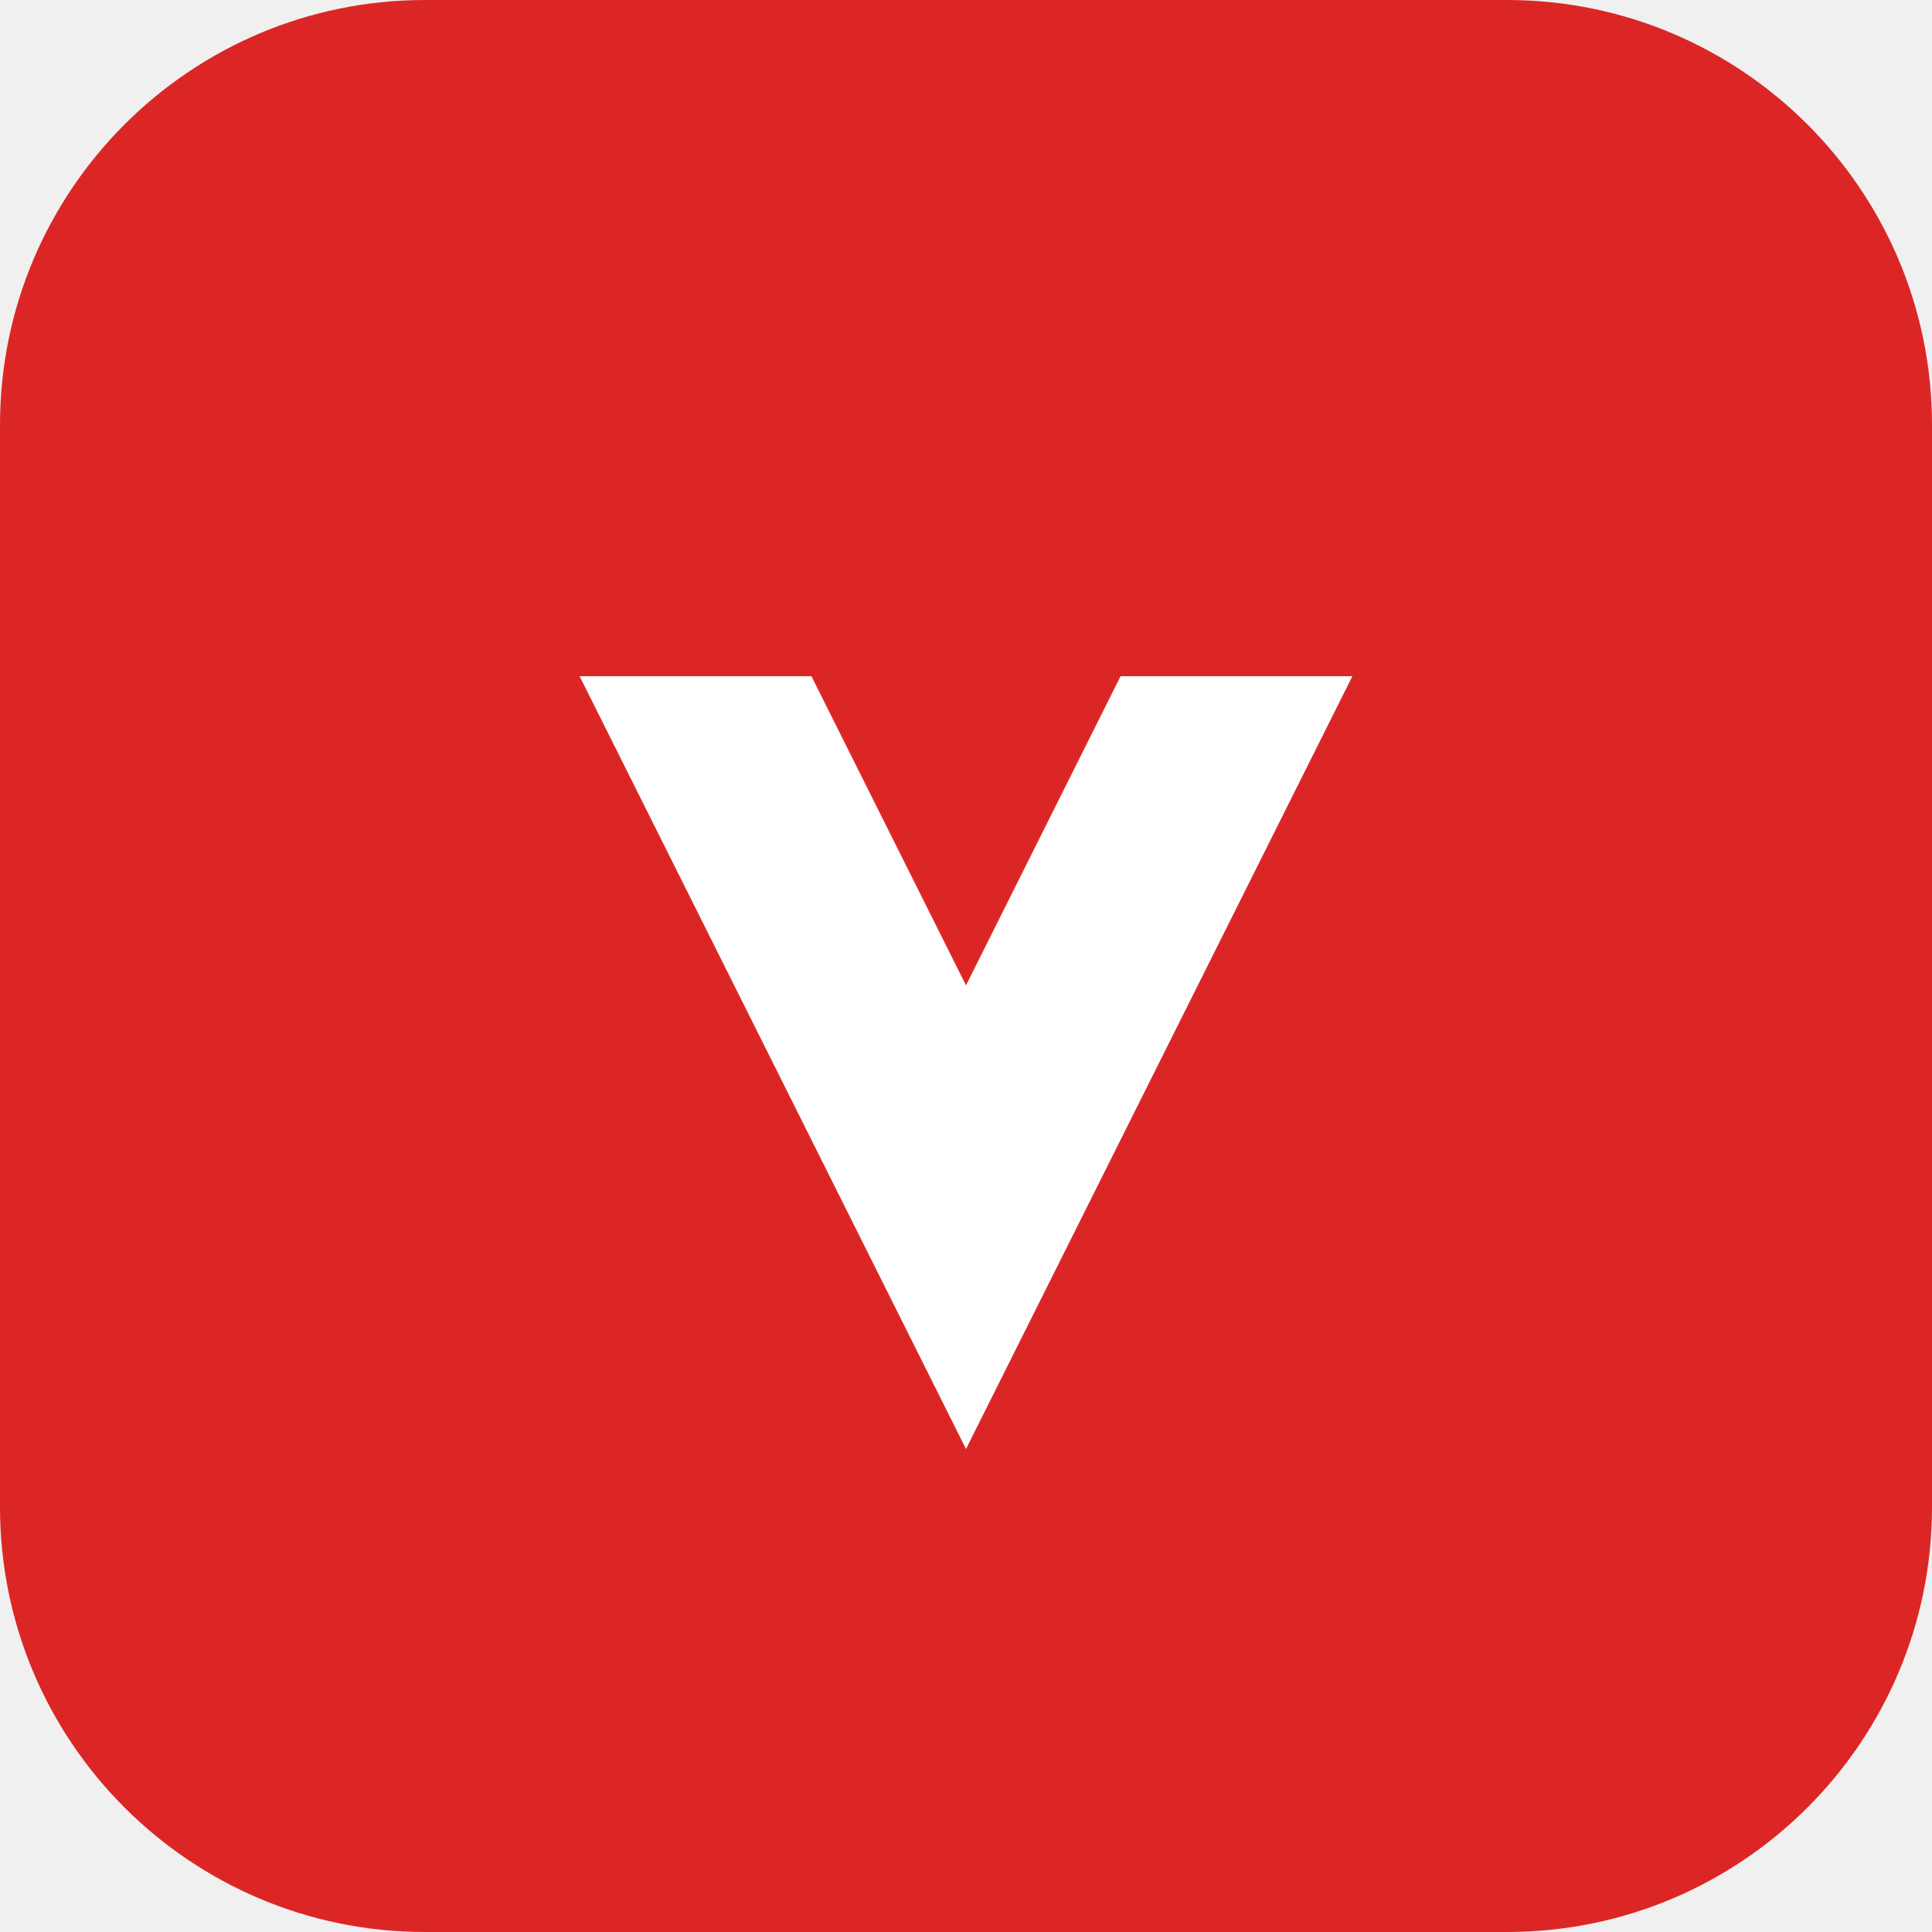
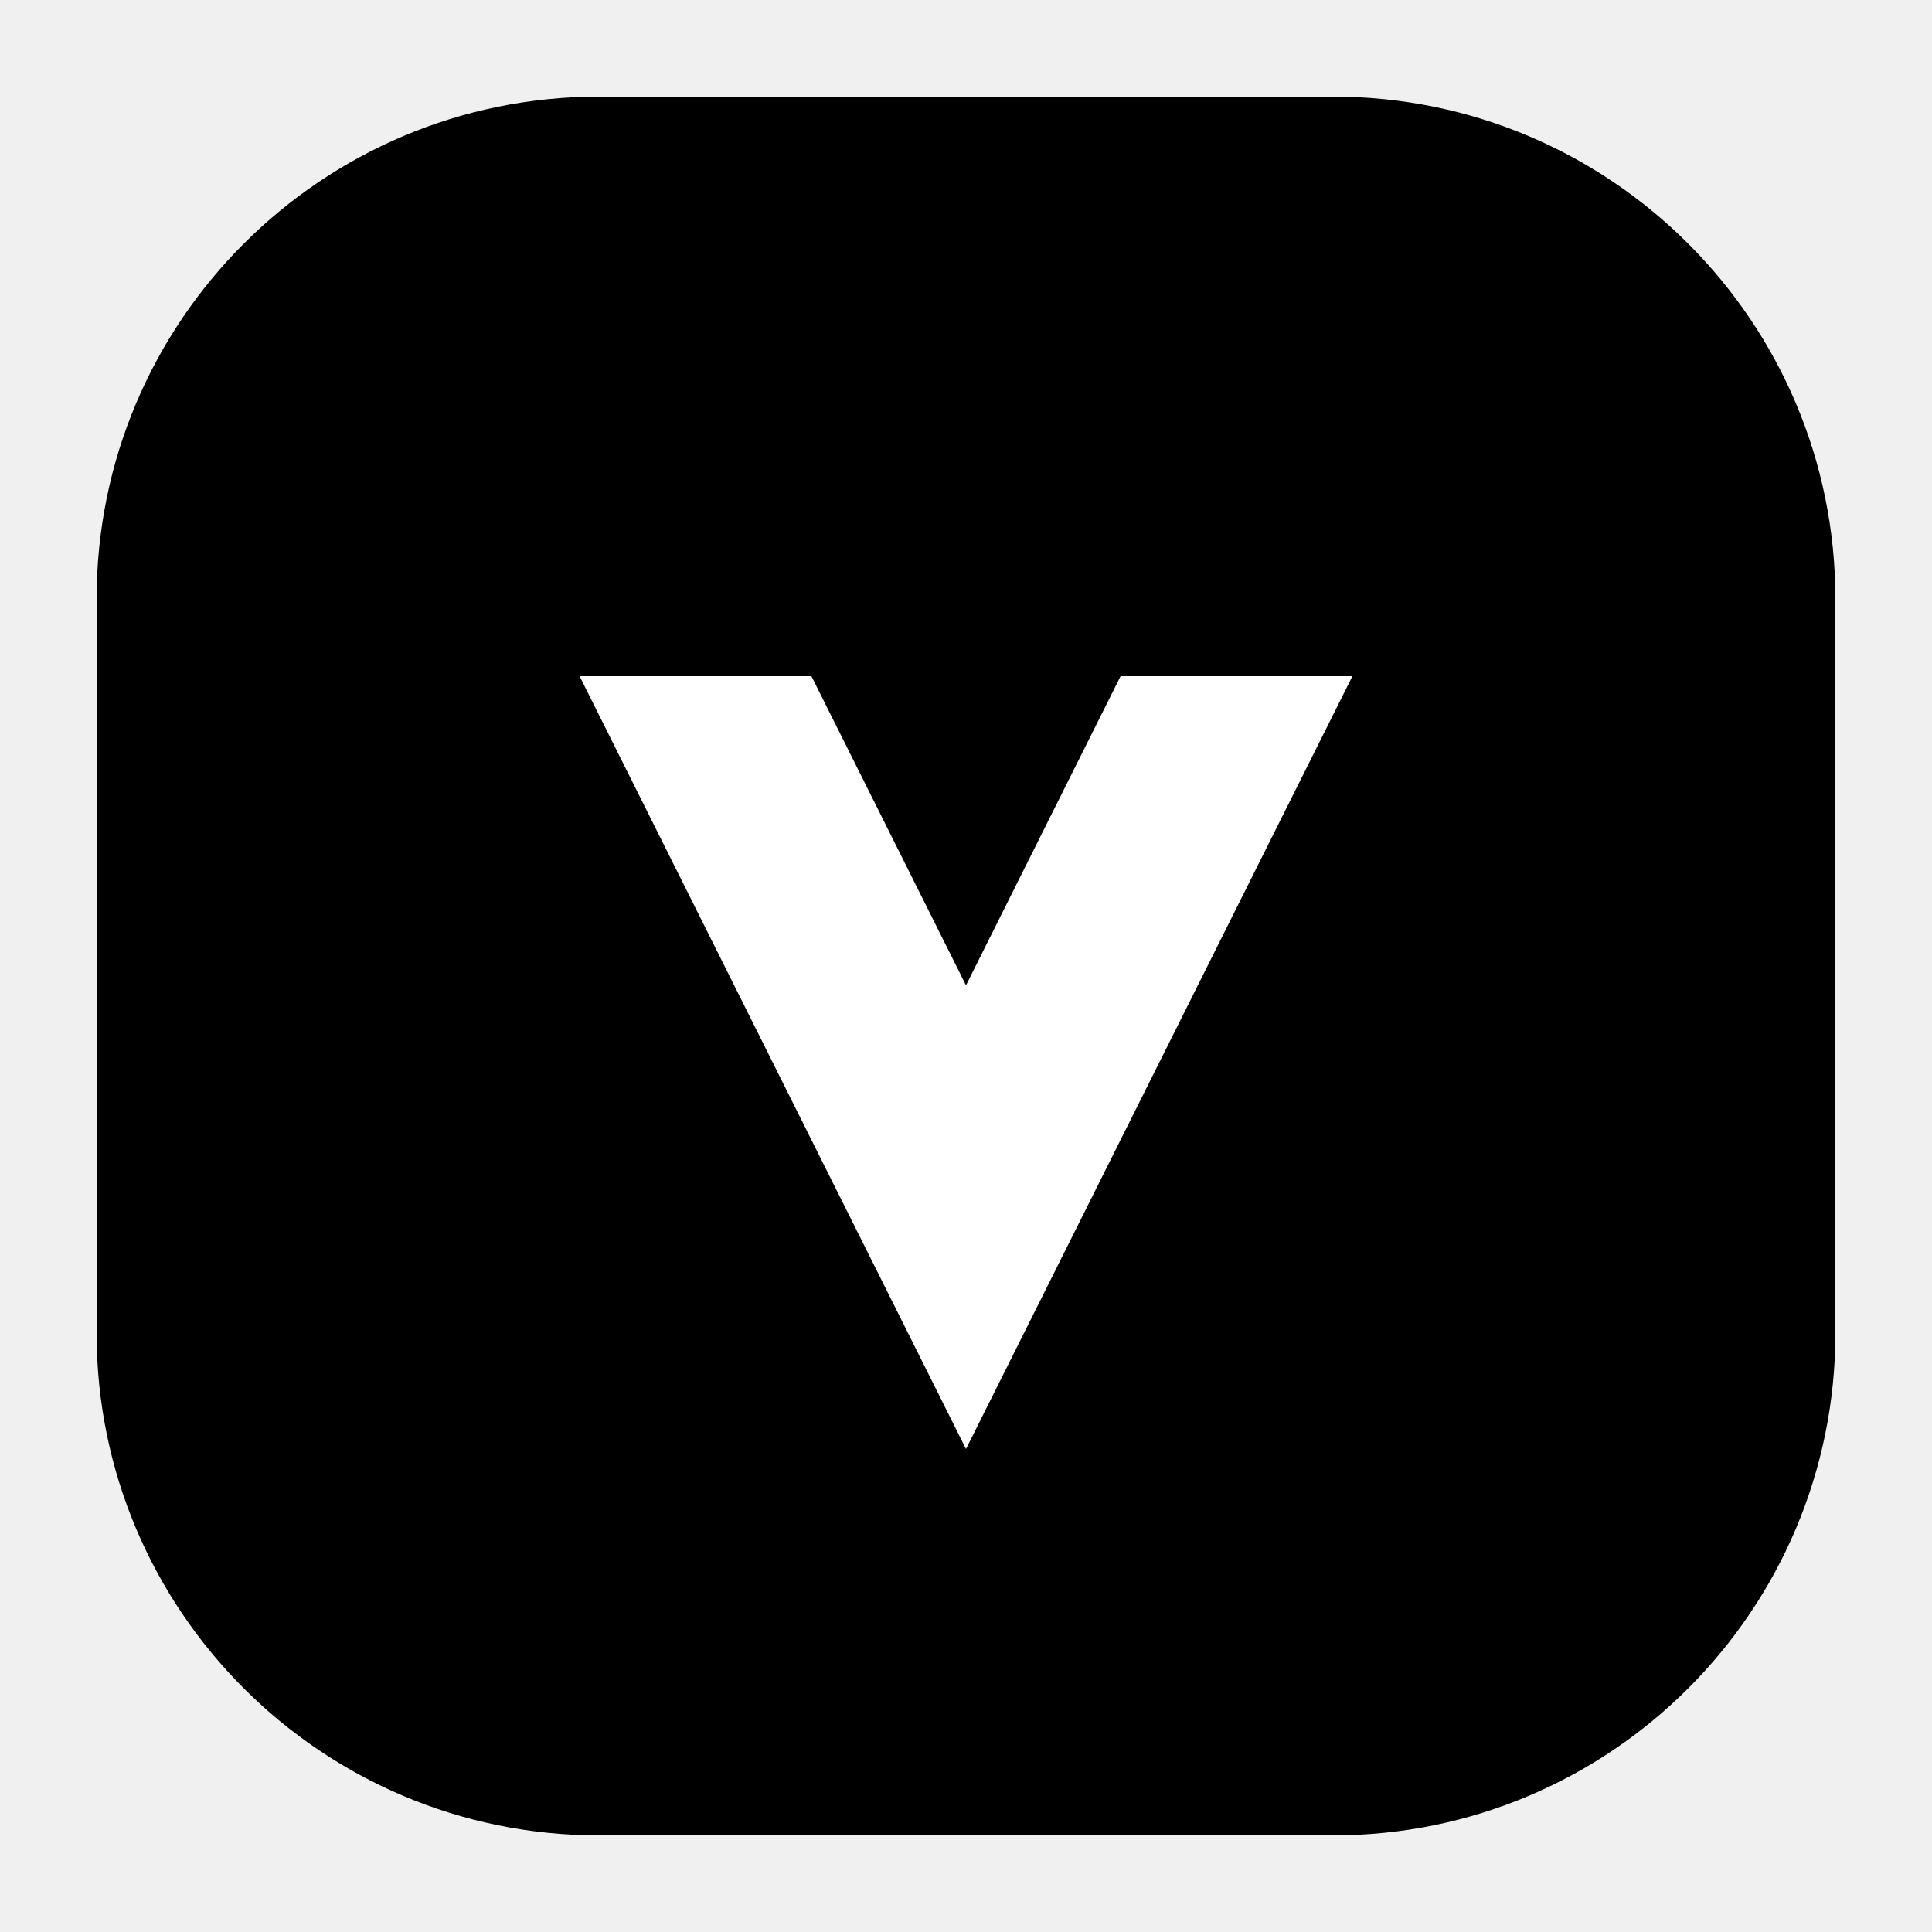
<svg xmlns="http://www.w3.org/2000/svg" viewBox="0 0 100 100">
-   <rect x="0" y="0" width="100" height="100" rx="22" ry="22" fill="#dc2626" />
+   <defs>
+     <linearGradient id="g" x1="0%" y1="0%" x2="100%" y2="100%">
+       <stop offset="0%" stopColor="#ff5f5f" />
+       <stop offset="100%" stopColor="#990000" />
+     </linearGradient>
+   </defs>
+   <rect x="5" y="5" width="90" height="90" rx="26" ry="26" fill="url(#g)" />
  <path d="M30 35 L50 75 L70 35 H58 L50 51 L42 35 Z" fill="#ffffff" />
</svg>
